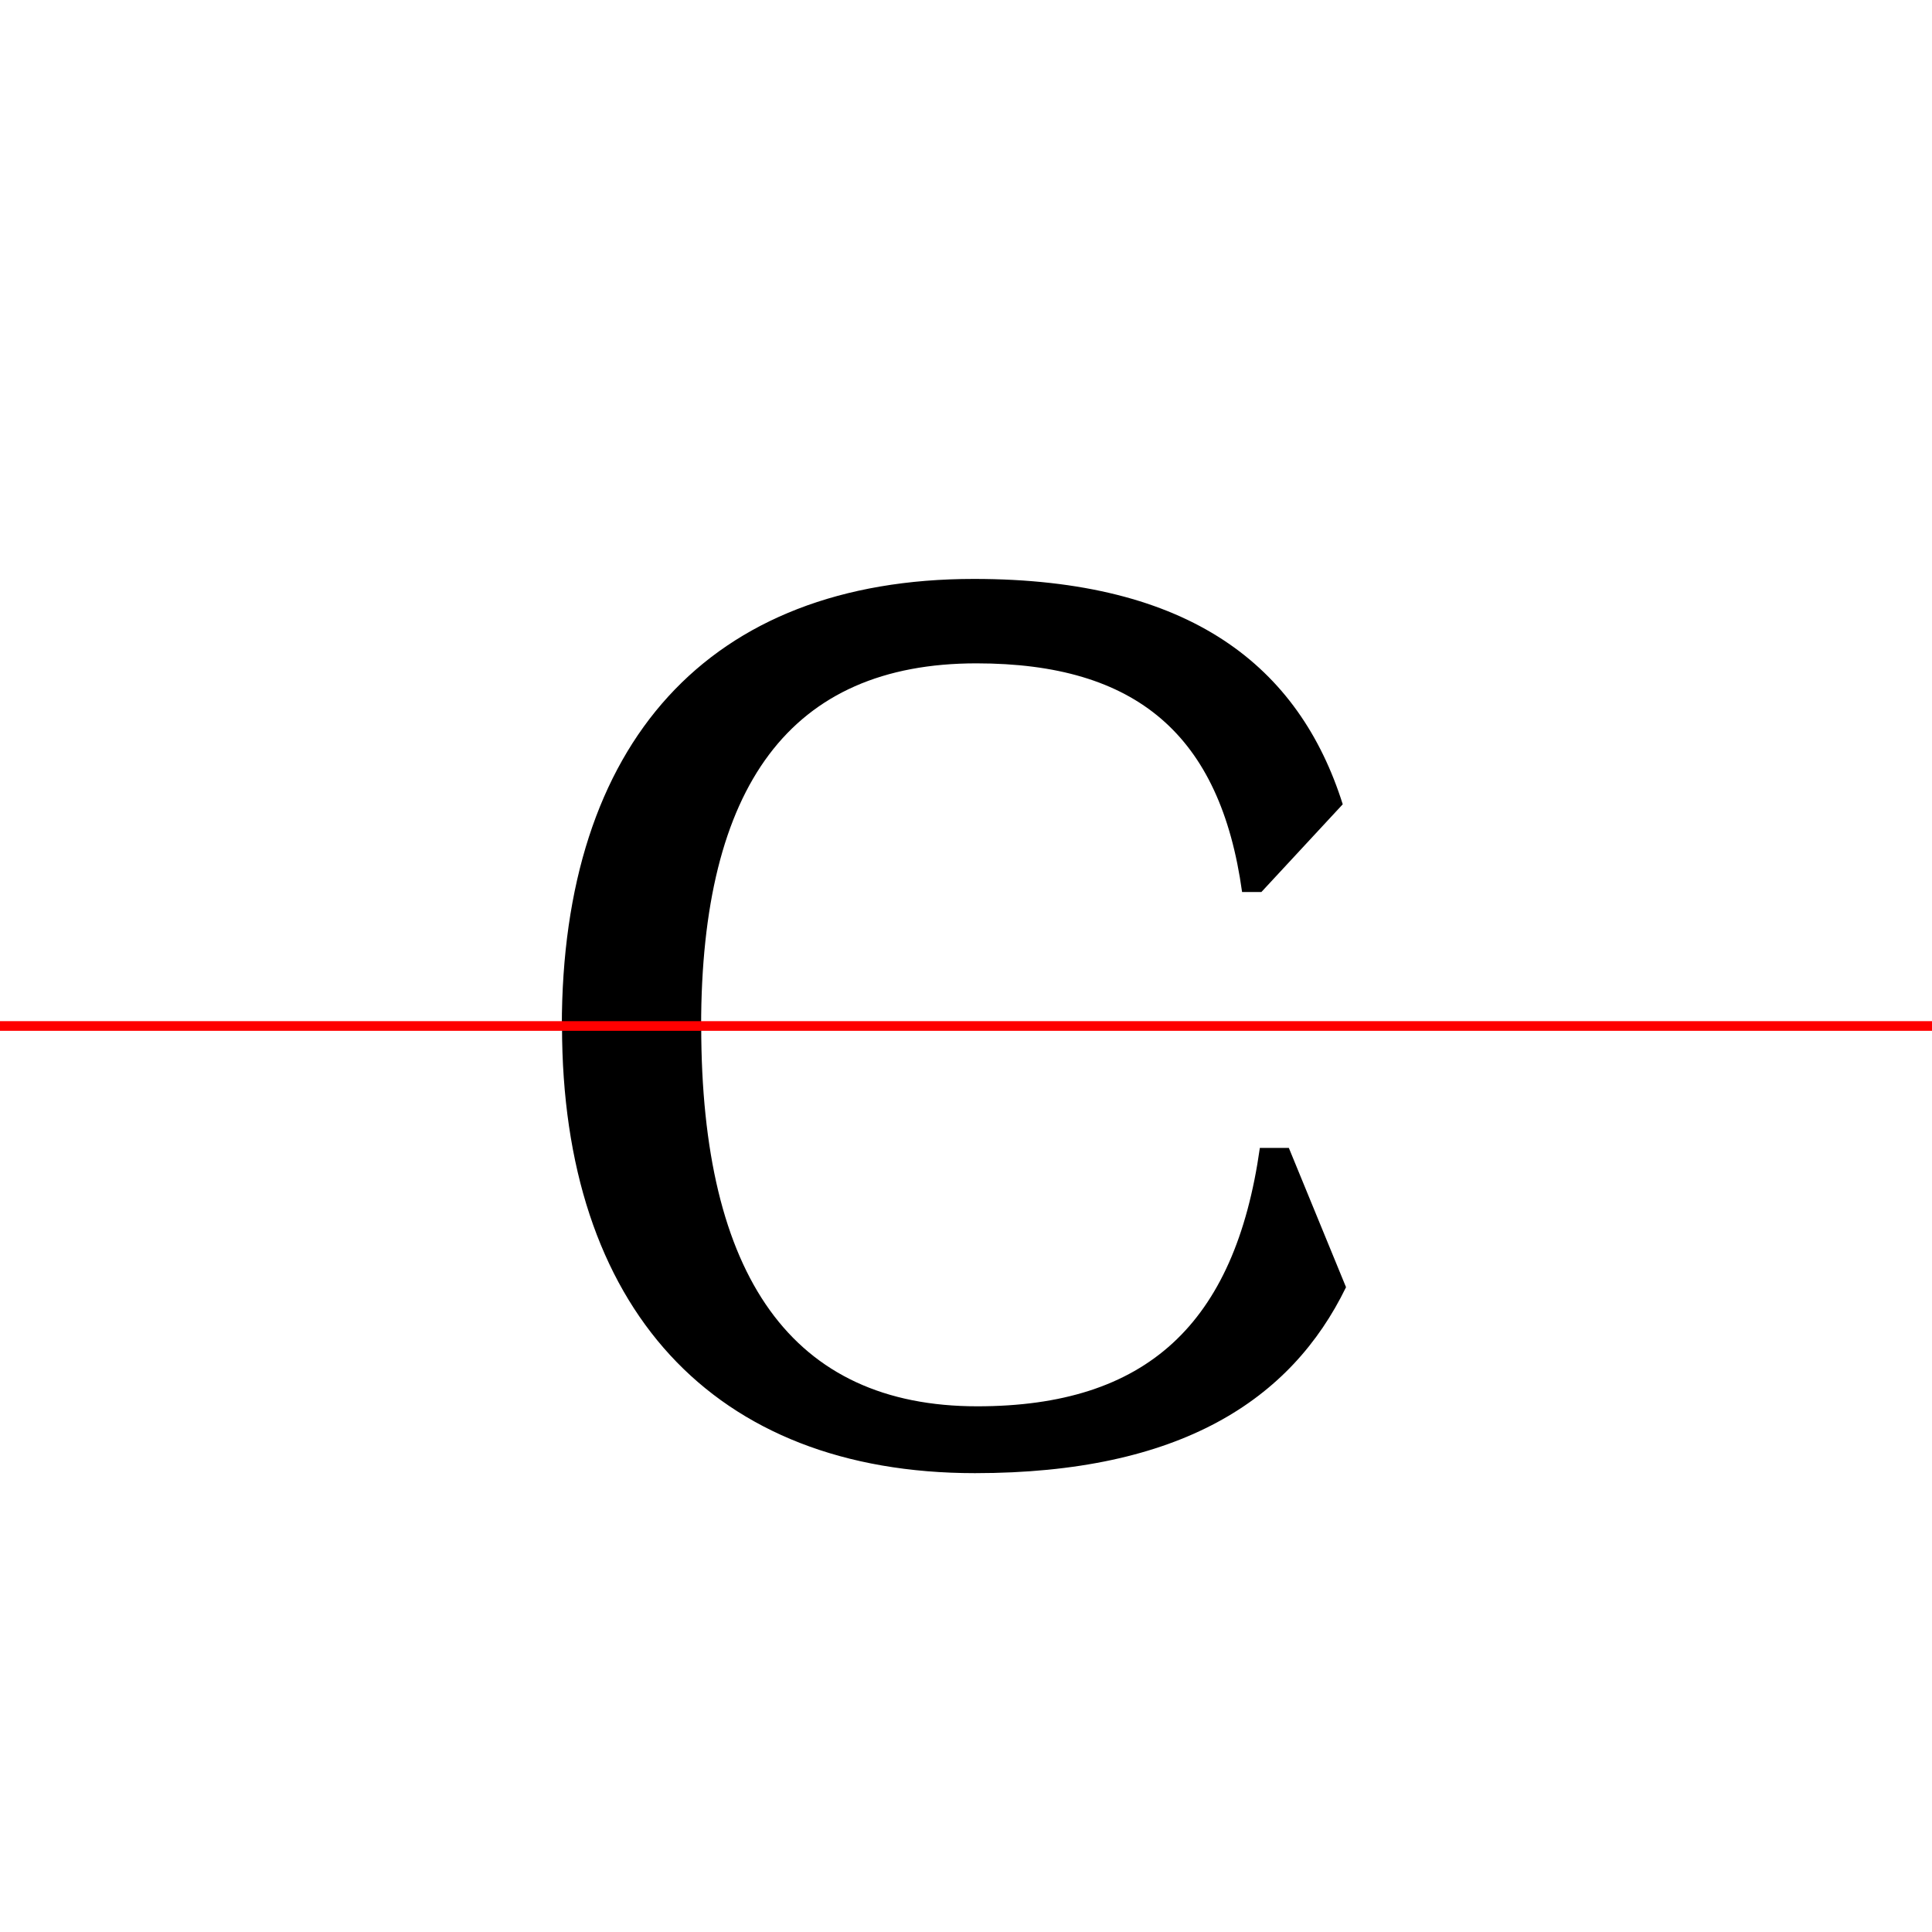
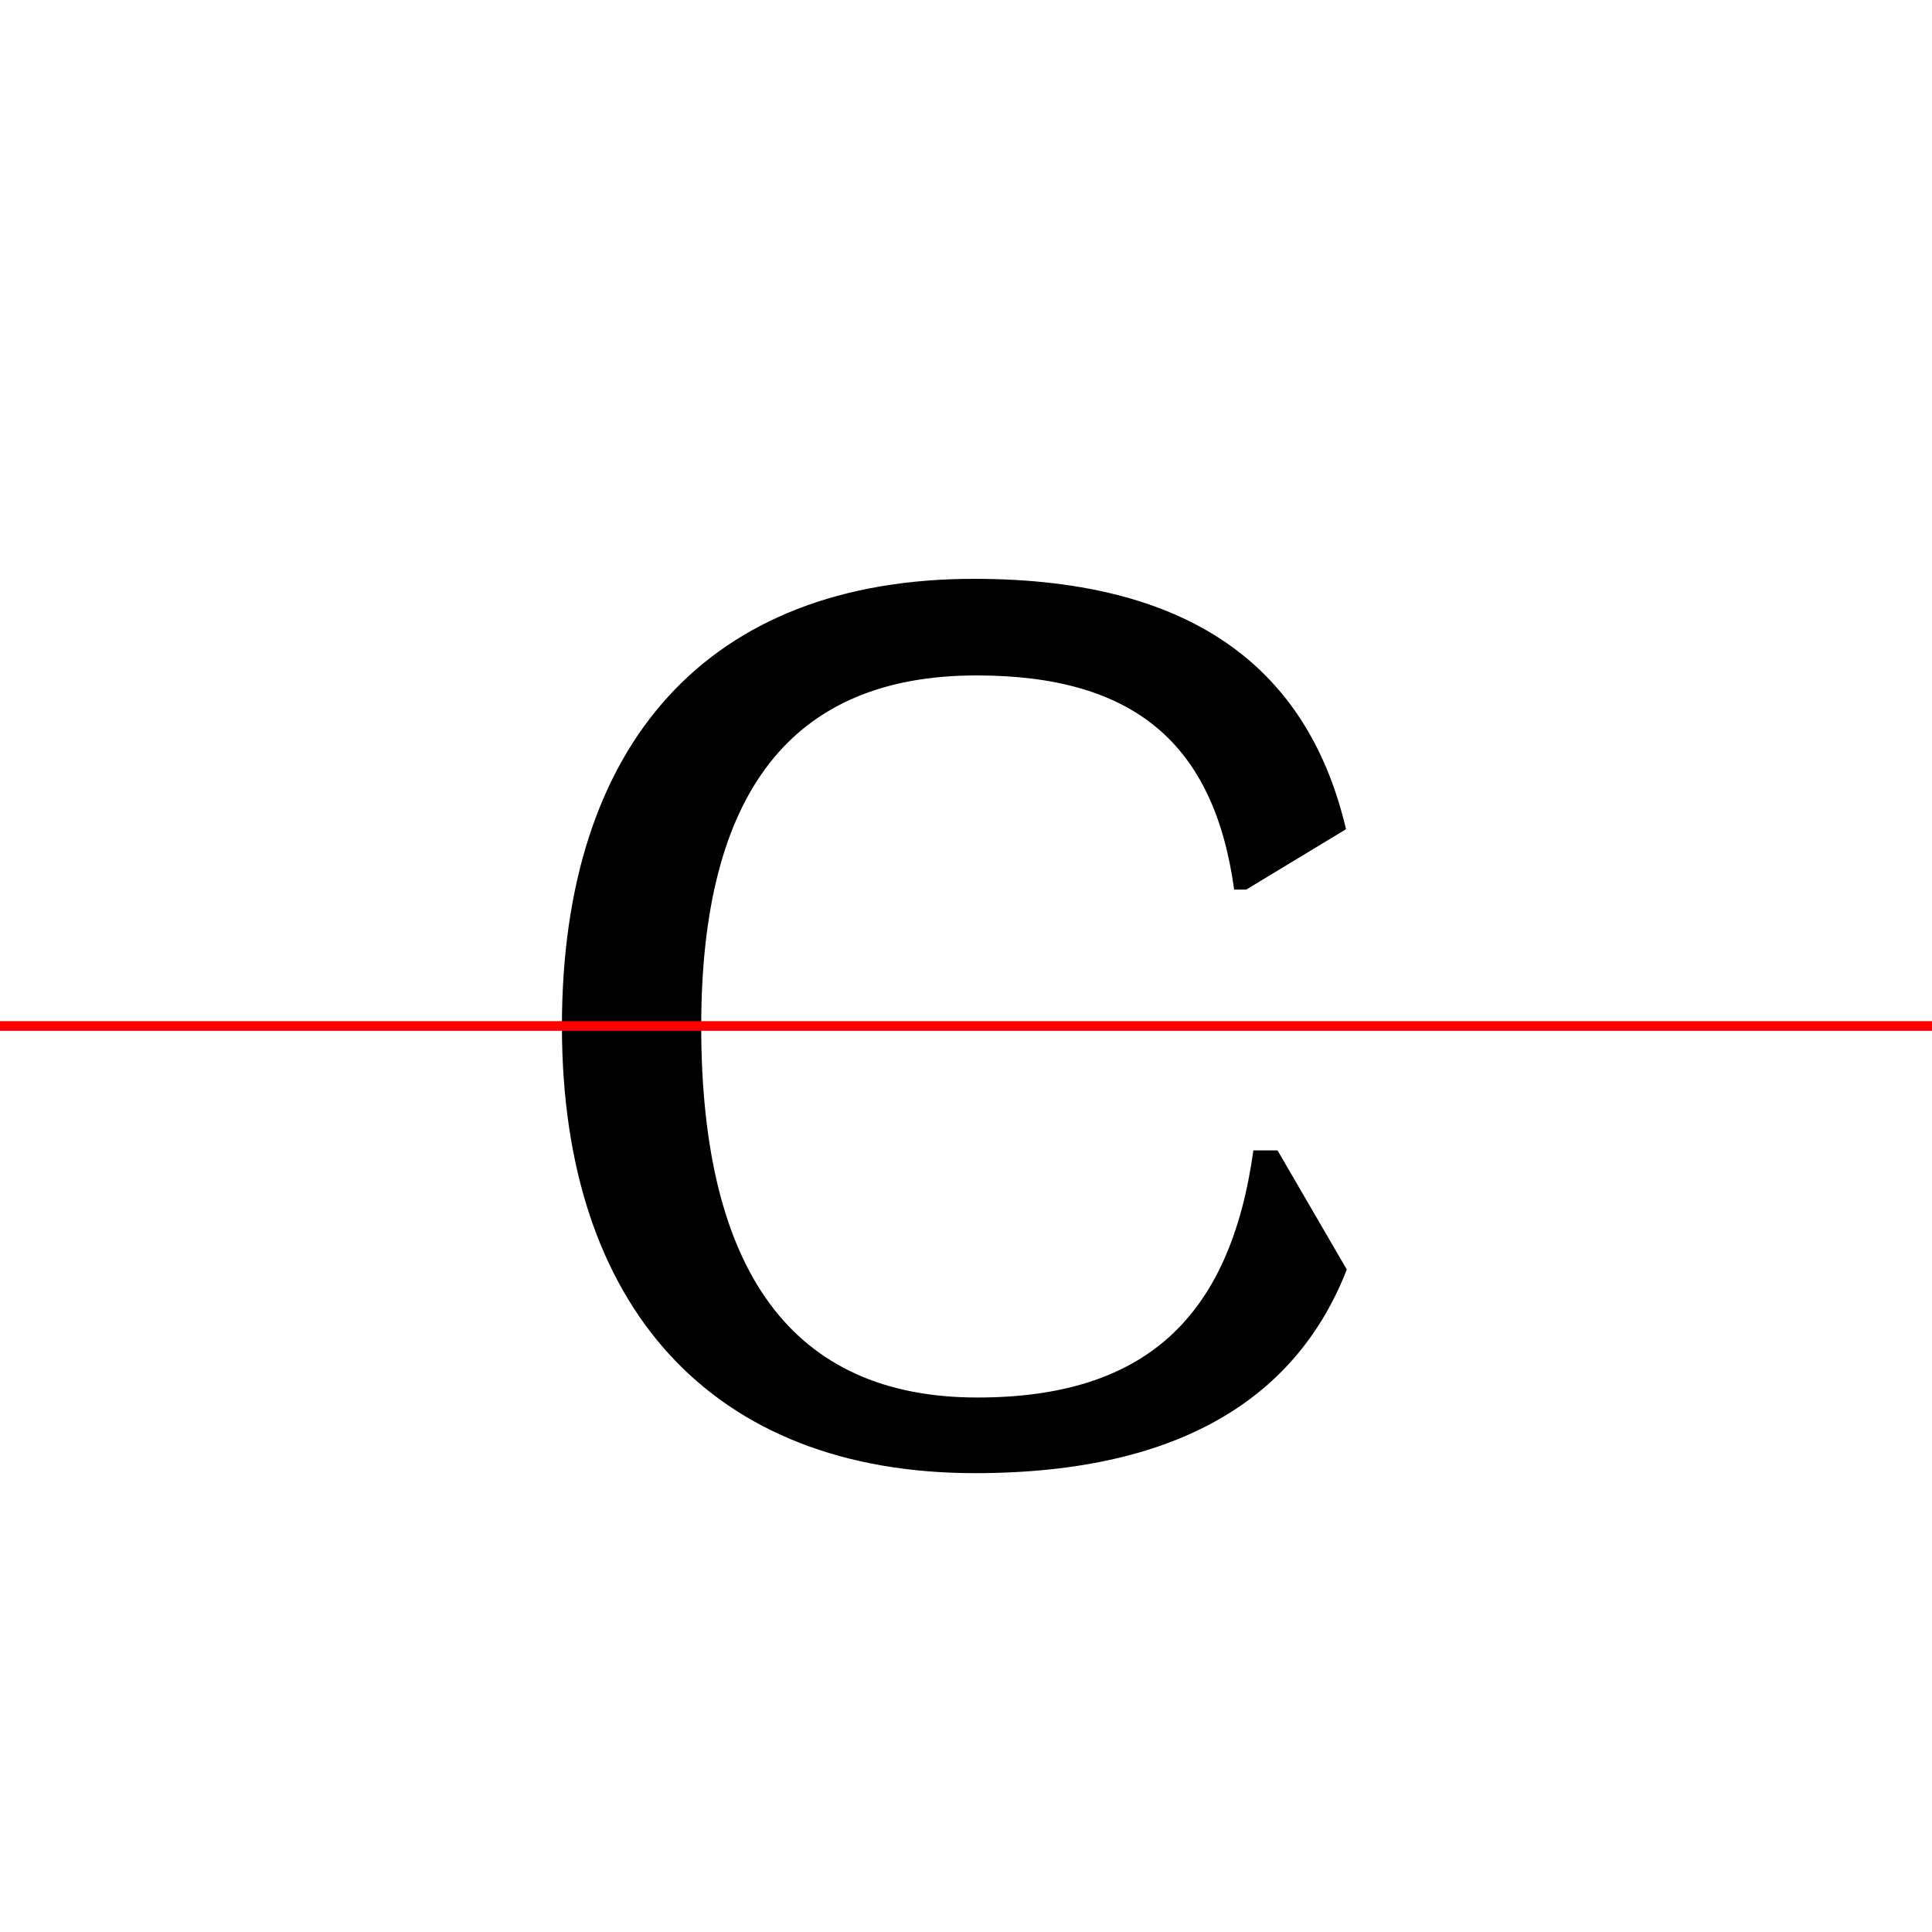
<svg xmlns="http://www.w3.org/2000/svg" width="200" height="200" viewBox="0 0 200 200" version="1.1">
  <path d="M0,0 l200,0 l0,200 l-200,0 Z M0,0" fill="rgb(255,255,255)" transform="matrix(1,0,0,-1,0,200)" />
  <clipPath id="clip77">
    <path clip-rule="evenodd" d="M0,43.79 l200,0 l0,200 l-200,0 Z M0,43.79" transform="matrix(1,0,0,-1,0,150)" />
  </clipPath>
  <g clip-path="url(#clip77)">
-     <path d="M100.92,-2.5 c22.25,0,34.17,8.83,38.58,22.92 l-8.42,10.17 l-2.0,0 c-2.33,-16.58,-10.92,-24.42,-27.92,-24.42 c-19.17,0,-28.58,12.83,-28.58,37.58 c0,24.92,9.25,37.58,28.5,37.58 c16.58,0,25.25,-7.42,27.5,-23.67 l2.0,0 l8.42,9.08 c-4.5,14.25,-15.75,23.33,-38.17,23.33 c-27.5,0,-42.67,-17.0,-42.67,-46.33 c0,-29.08,15.58,-46.25,42.75,-46.25 Z M100.92,-2.5" fill="rgb(0,0,0)" transform="matrix(1,0,0,-1,0,150)" />
+     <path d="M100.92,-2.5 c23.08,0,35.17,9.75,38.83,25.67 l-10.33,6.92 l-1.25,0 c-2.25,-15.25,-10.42,-22.67,-27.0,-22.67 c-19.17,0,-28.58,12.42,-28.58,36.33 c0,24.08,9.25,36.33,28.5,36.33 c16.25,0,24.58,-7.0,26.67,-22.17 l1.25,0 l10.33,6.25 c-3.75,15.92,-15.08,25.92,-38.5,25.92 c-27.5,0,-42.67,-17.0,-42.67,-46.33 c0,-29.08,15.58,-46.25,42.75,-46.25 Z M100.92,-2.5" fill="rgb(0,0,0)" transform="matrix(1,0,0,-1,0,150)" />
  </g>
  <clipPath id="clip78">
    <path clip-rule="evenodd" d="M0,-50 l200,0 l0,93.79 l-200,0 Z M0,-50" transform="matrix(1,0,0,-1,0,150)" />
  </clipPath>
  <g clip-path="url(#clip78)">
-     <path d="M100.92,-2.5 c21.25,0,32.75,7.58,38.42,19.25 l-5.92,14.42 l-3.0,0 c-2.58,-18.25,-11.75,-26.75,-29.25,-26.75 c-19.17,0,-28.58,13.42,-28.58,39.33 c0,26.08,9.25,39.33,28.5,39.33 c17.17,0,26.25,-8.0,28.67,-25.75 l3.0,0 l5.92,13.0 c-5.58,11.92,-16.58,19.75,-37.83,19.75 c-27.5,0,-42.67,-17.0,-42.67,-46.33 c0,-29.08,15.58,-46.25,42.75,-46.25 Z M100.92,-2.5" fill="rgb(0,0,0)" transform="matrix(1,0,0,-1,0,150)" />
+     <path d="M100.92,-2.5 c21.75,0,33.5,8.25,38.5,21.08 l-7.17,12.33 l-2.5,0 c-2.42,-17.42,-11.33,-25.58,-28.58,-25.58 c-19.17,0,-28.58,13.08,-28.58,38.42 c0,25.5,9.25,38.5,28.5,38.5 c16.92,0,25.75,-7.75,28.08,-24.75 l2.5,0 l7.17,11.08 c-5.0,13.08,-16.17,21.5,-38.0,21.5 c-27.5,0,-42.67,-17.0,-42.67,-46.33 c0,-29.08,15.58,-46.25,42.75,-46.25 Z M100.92,-2.5" fill="rgb(0,0,0)" transform="matrix(1,0,0,-1,0,150)" />
  </g>
  <path d="M0,43.79 l200,0" fill="none" stroke="rgb(255,0,0)" stroke-width="1" transform="matrix(1,0,0,-1,0,150)" />
</svg>
